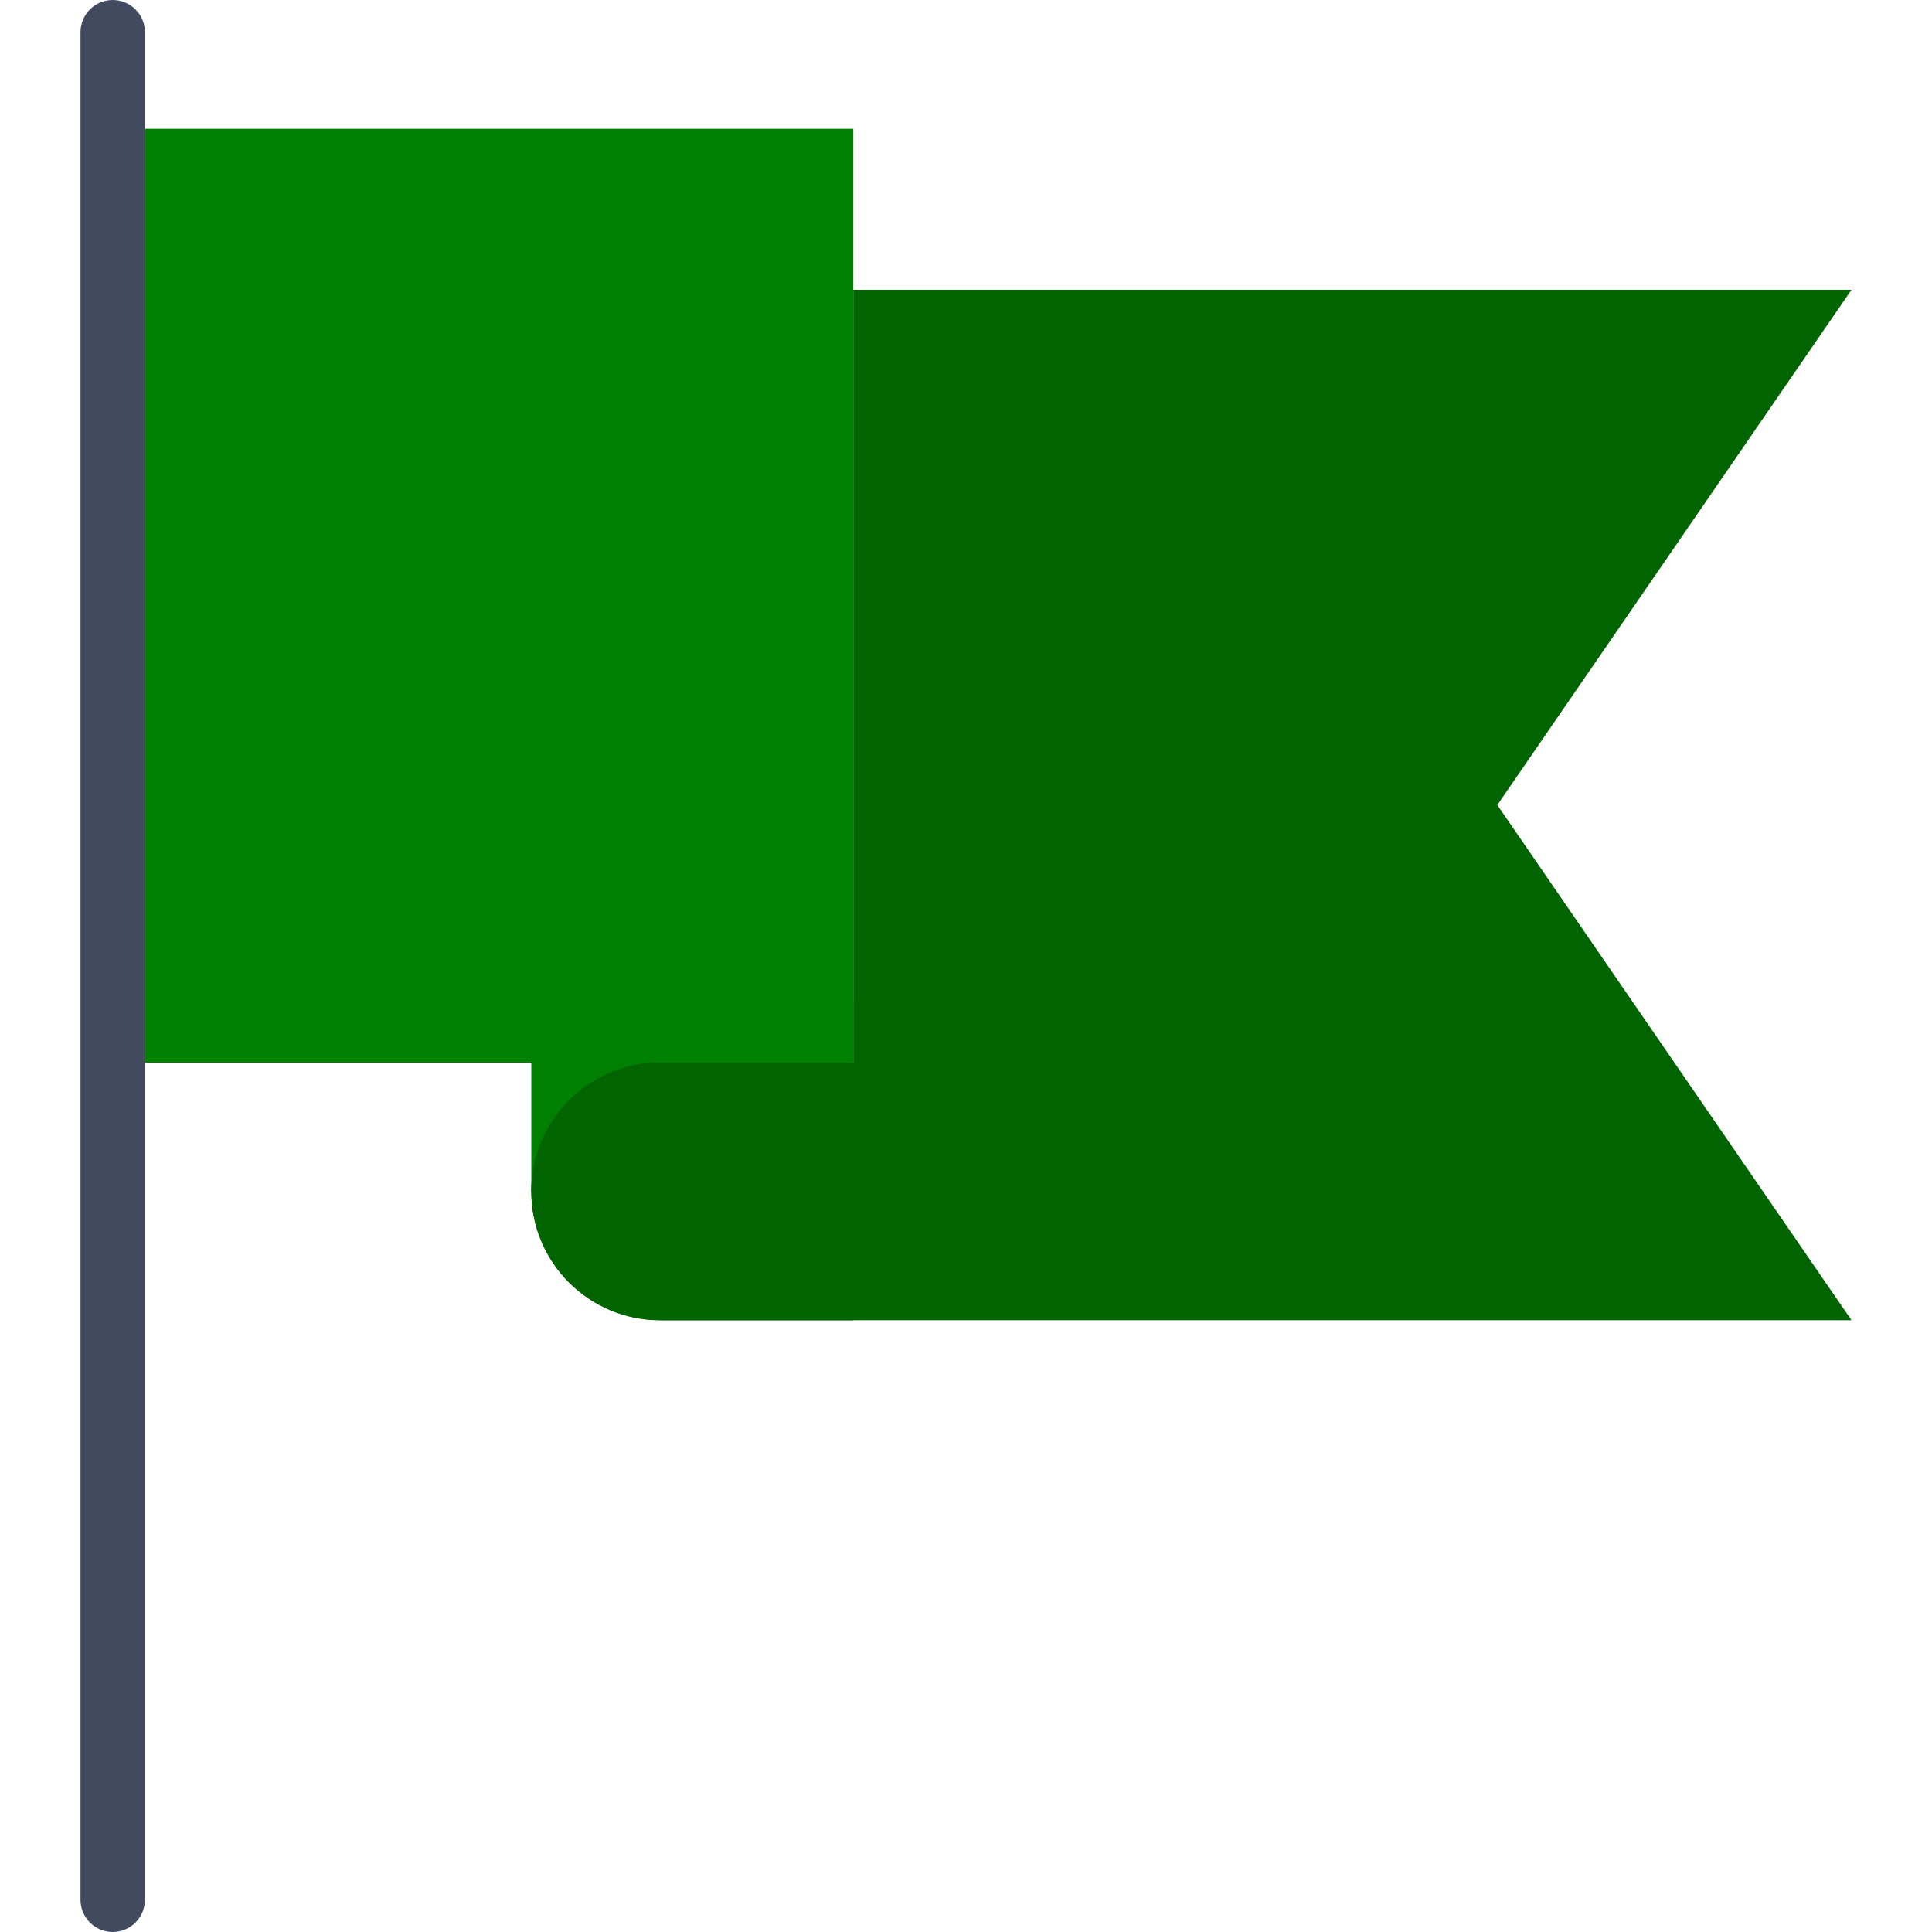
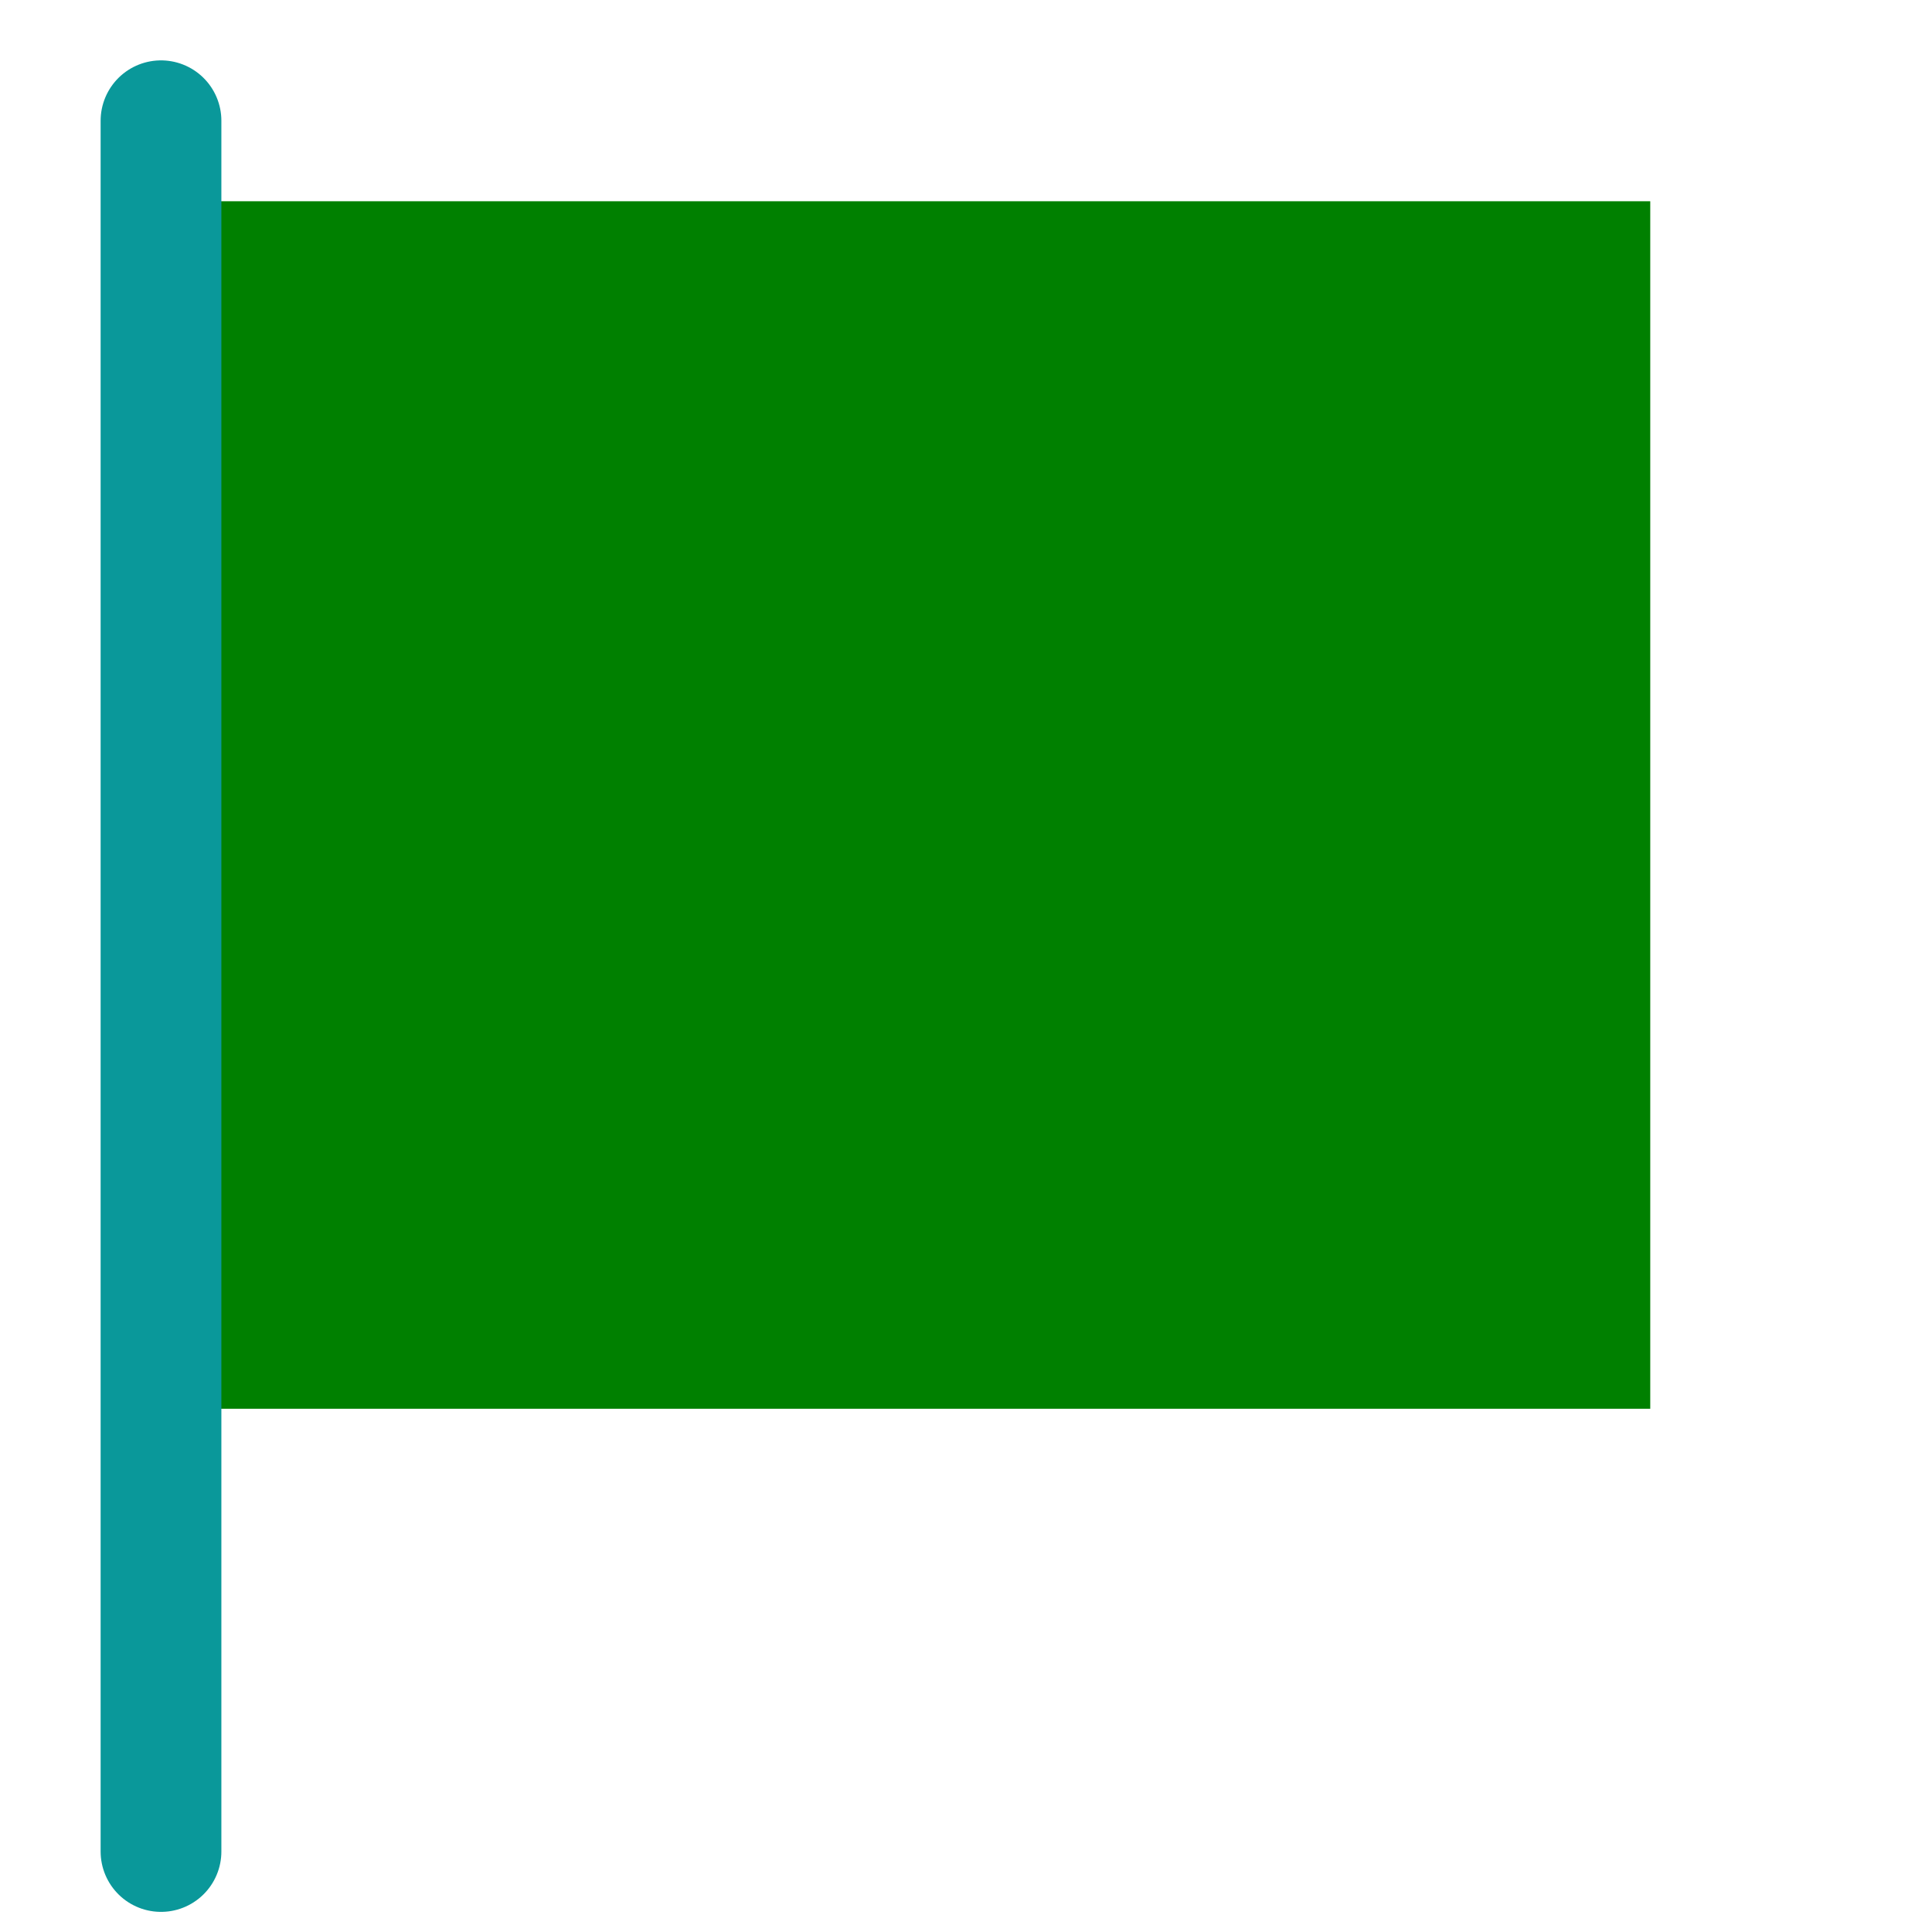
- <svg xmlns="http://www.w3.org/2000/svg" version="1.1" id="Capa_1" x="0px" y="0px" viewBox="0 0 60 60" style="enable-background:new 0 0 60 60;" xml:space="preserve">
-   <rect x="16.5" y="31" style="fill:#008000;" width="10" height="6" />
-   <path style="fill:#424A60;" d="M3.5,0c-0.552,0-1,0.447-1,1v3v55c0,0.553,0.448,1,1,1s1-0.447,1-1V4V1C4.5,0.447,4.052,0,3.5,0z" />
-   <rect x="4.5" y="4" style="fill:#008000;" width="22" height="29" />
-   <path style="fill:#006400;" d="M26.5,9v24h-6c-2.209,0-4,1.791-4,4c0,2.209,1.791,4,4,4h4h33l-11-16l11-16H26.5z" />
-   <path style="fill:#006400;" d="M16.5,37c0,2.209,1.791,4,4,4h4h2v-8h-6C18.291,33,16.5,34.791,16.5,37z" />
-   <g>
- </g>
-   <g>
- </g>
-   <g>
- </g>
-   <g>
- </g>
-   <g>
- </g>
-   <g>
- </g>
-   <g>
- </g>
-   <g>
- </g>
-   <g>
- </g>
-   <g>
- </g>
-   <g>
- </g>
-   <g>
- </g>
-   <g>
- </g>
-   <g>
- </g>
-   <g>
- </g>
+ <svg xmlns="http://www.w3.org/2000/svg" width="48px" height="48px" xml:lang="fr">
+   <rect x="5px" y="5px" width="36" height="30" fill="green" />
+   <line x1="4" y1="3" x2="4" y2="46" stroke="#0a989a" stroke-width="3" stroke-linecap="round" />
</svg>
